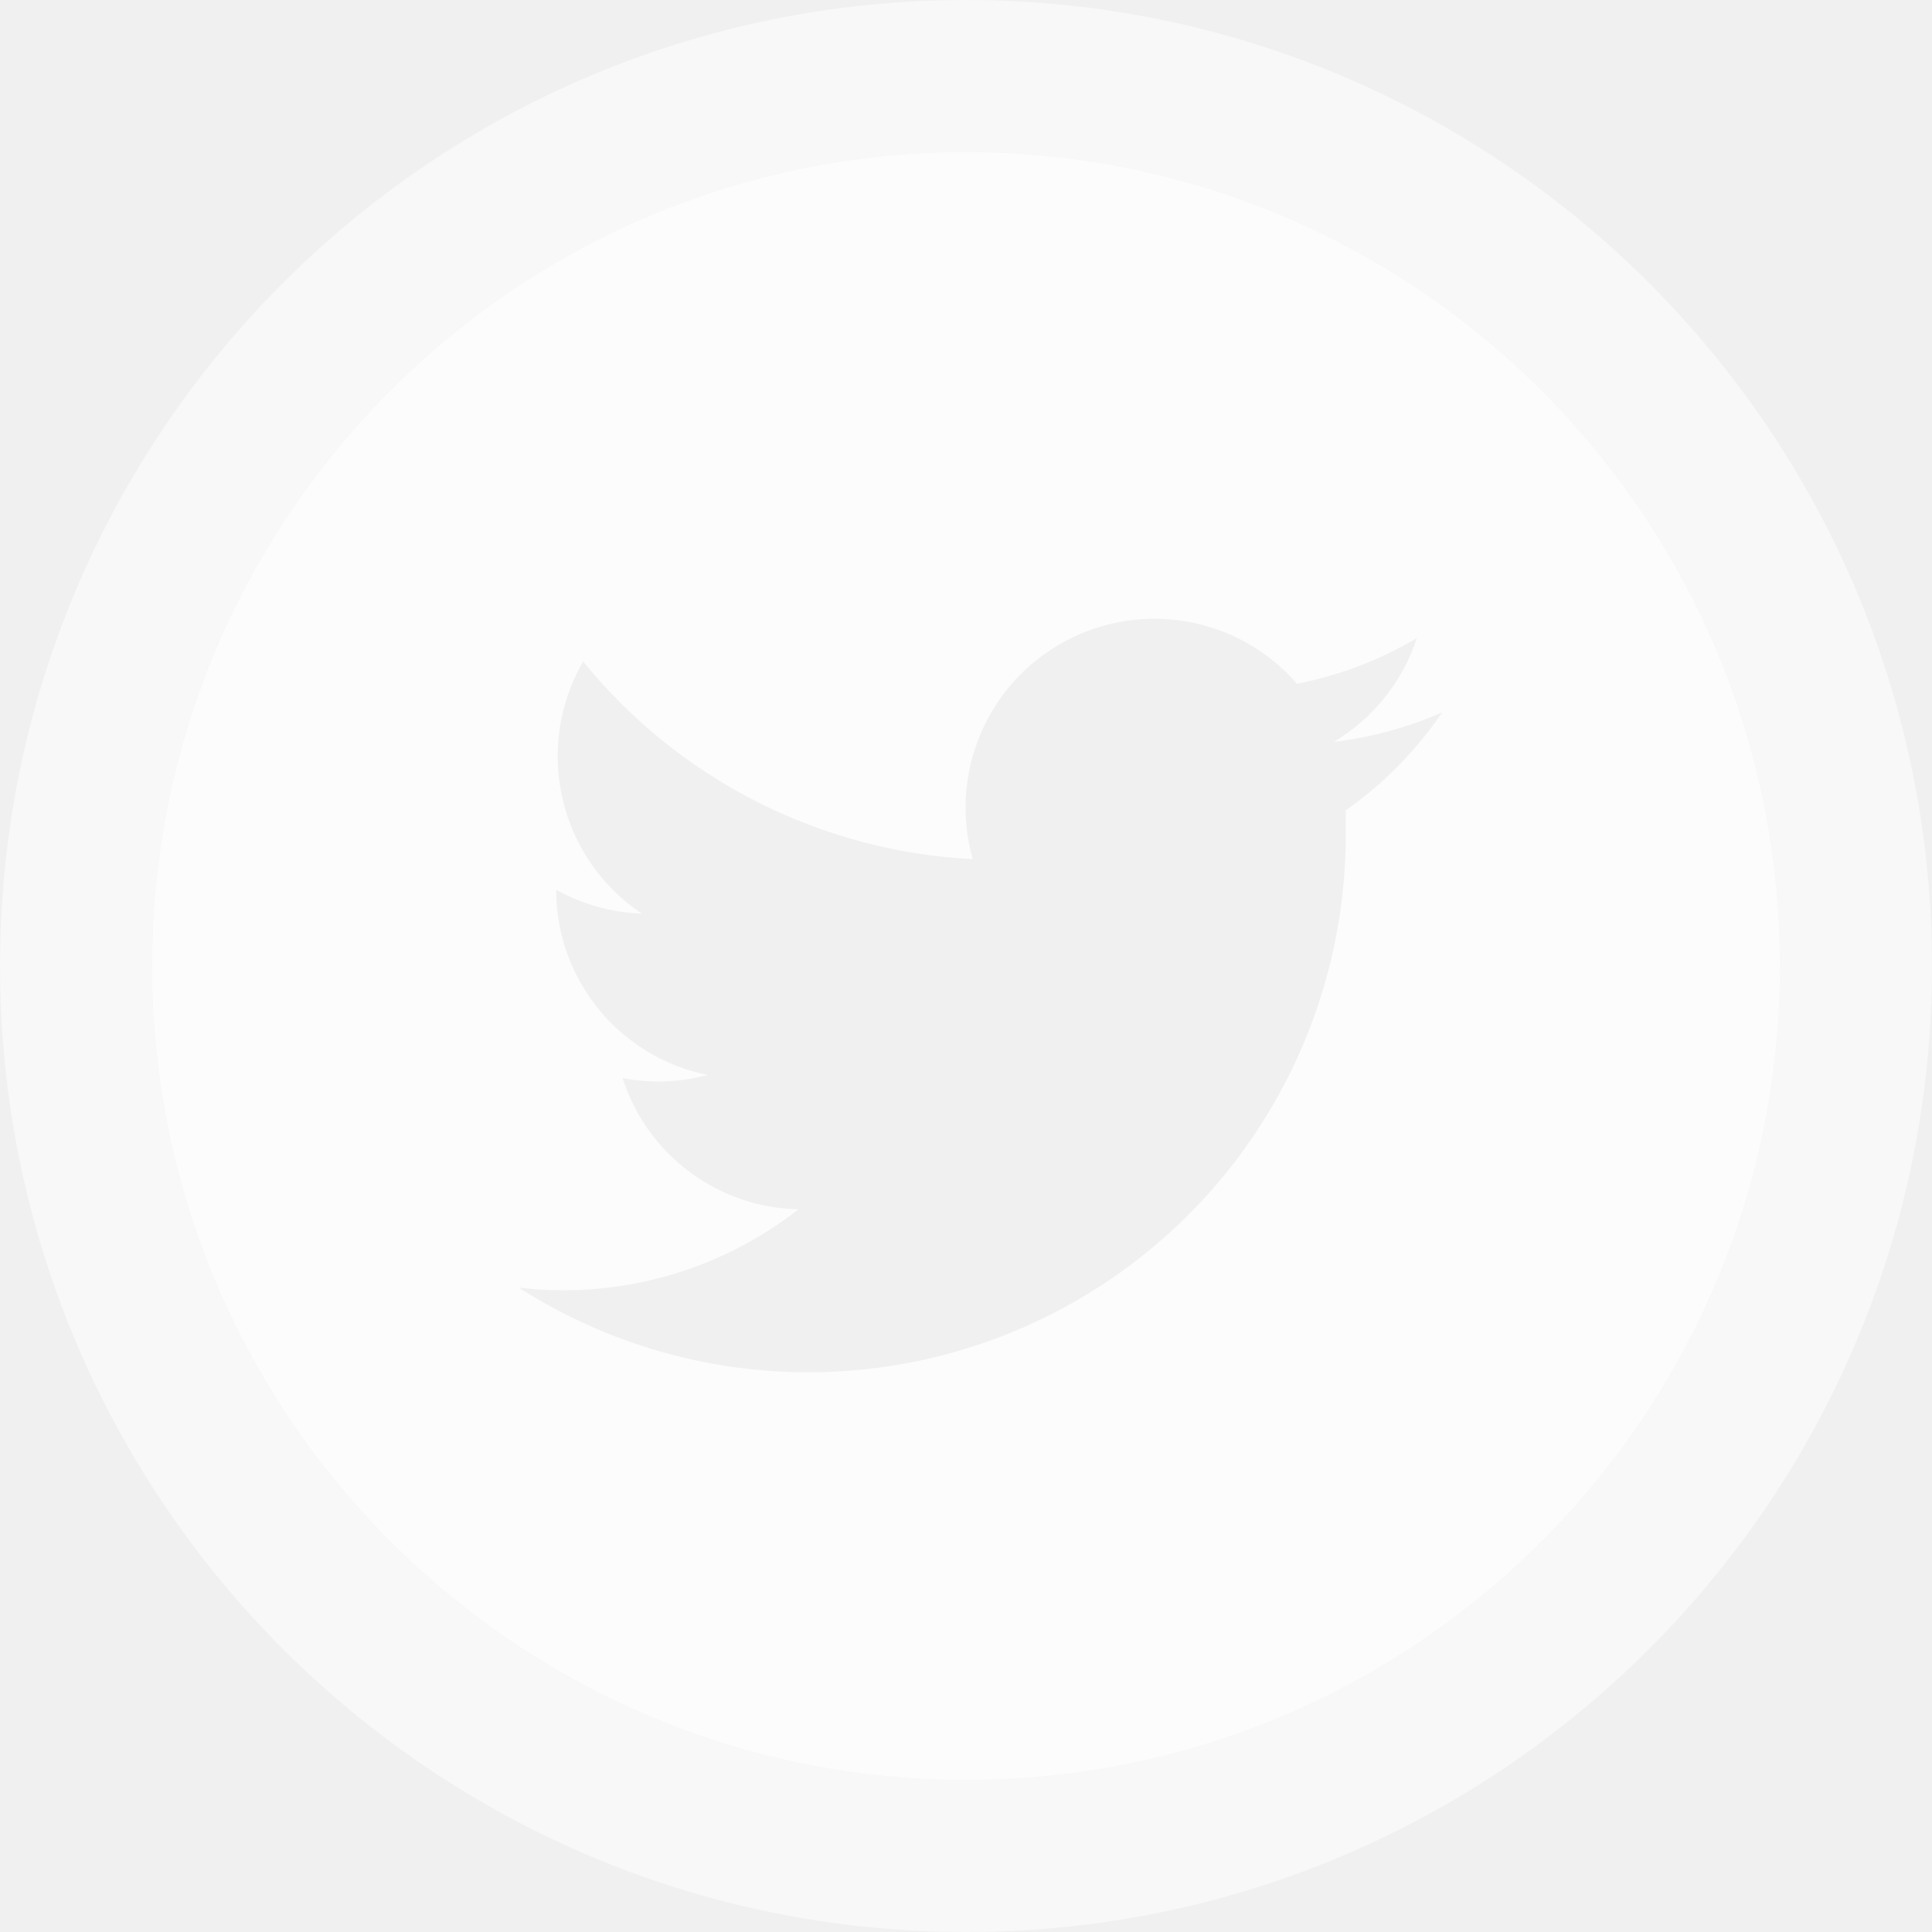
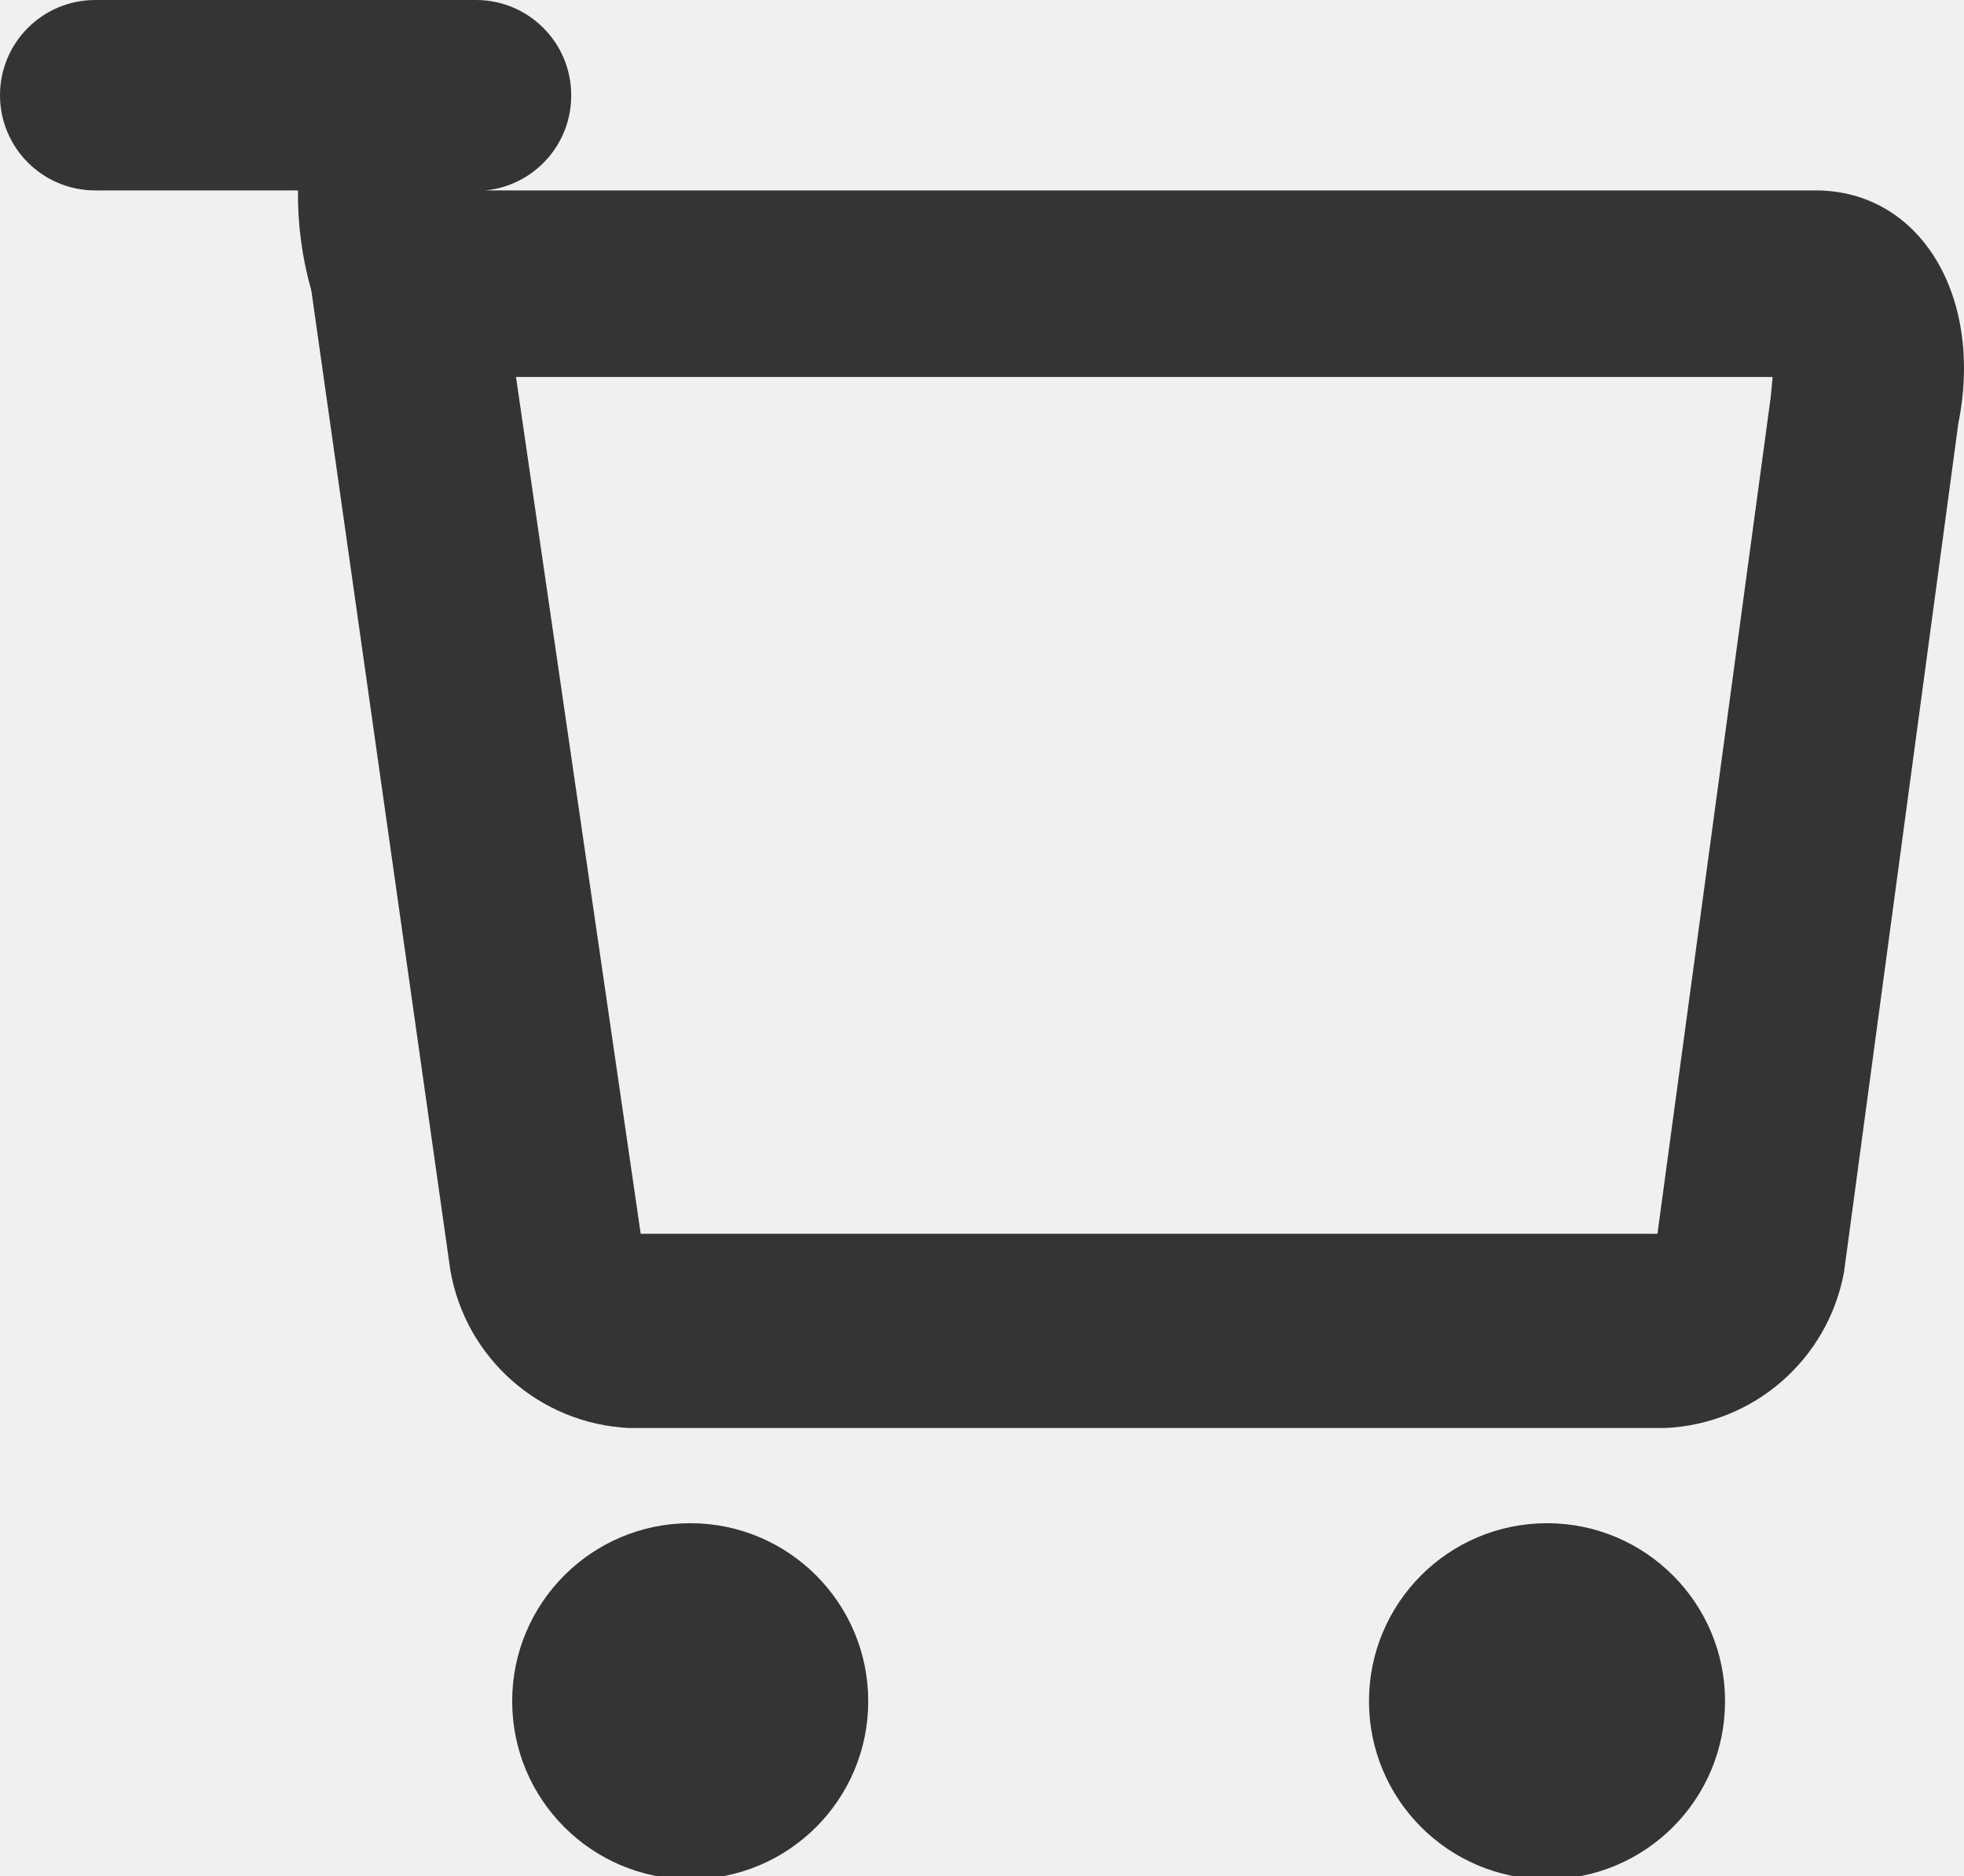
- <svg xmlns="http://www.w3.org/2000/svg" viewBox="0 0 37.24 37.24">
-   <defs>
-     <style>.cls-1{opacity:0.5;}.cls-2{fill:#fff;}.cls-3{opacity:0.8;}</style>
-   </defs>
-   <g id="Слой_2" data-name="Слой 2">
-     <g id="Подвал">
-       <g id="Соцсети">
-         <g id="Тветер">
-           <g id="Обводка" class="cls-1">
-             <path class="cls-2" d="M18.62,0A18.62,18.62,0,1,0,37.24,18.62,18.62,18.62,0,0,0,18.62,0Zm0,34.31A15.69,15.69,0,1,1,34.31,18.62,15.69,15.69,0,0,1,18.62,34.31Z" />
-           </g>
-           <g id="Твитер" class="cls-3">
-             <path class="cls-2" d="M18.62,2.93A15.69,15.69,0,1,0,34.31,18.62,15.69,15.69,0,0,0,18.62,2.93Zm7.32,12.7q0,.23,0,.47A10.36,10.36,0,0,1,10,24.82a7.35,7.35,0,0,0,5.39-1.51A3.64,3.64,0,0,1,12,20.78a3.65,3.65,0,0,0,1.64-.06,3.64,3.64,0,0,1-2.92-3.57v0a3.63,3.63,0,0,0,1.65.46,3.65,3.65,0,0,1-1.13-4.86,10.34,10.34,0,0,0,7.51,3.81A3.64,3.64,0,0,1,25,13.18a7.28,7.28,0,0,0,2.31-.88,3.65,3.65,0,0,1-1.6,2,7.3,7.3,0,0,0,2.09-.57A7.41,7.41,0,0,1,25.94,15.62Z" />
-           </g>
-         </g>
-       </g>
-     </g>
-   </g>
+ <svg xmlns="http://www.w3.org/2000/svg" viewBox="0 0 20.63 19.7">
+   <path d="M7.25,16a1.87,1.87,0,1,0,1.87,1.87A1.87,1.87,0,0,0,7.25,16ZM19.07,2H5.1A1,1,0,0,0,6,1,1,1,0,0,0,5,0H1A1,1,0,0,0,1,2H3.13a3.68,3.68,0,0,0,.14,1.05L4.73,13.34A2,2,0,0,0,6.61,15H17.49a2,2,0,0,0,1.88-1.64l1.2-8.91C20.84,3.11,20.17,2,19.07,2Zm-.47,2.17-1.19,8.79s0,0,0,0H6.73l-1.31-9H18.62ZM16.25,16a1.87,1.87,0,1,0,1.87,1.87A1.87,1.87,0,0,0,16.25,16Z" fill="#343434" />
</svg>
